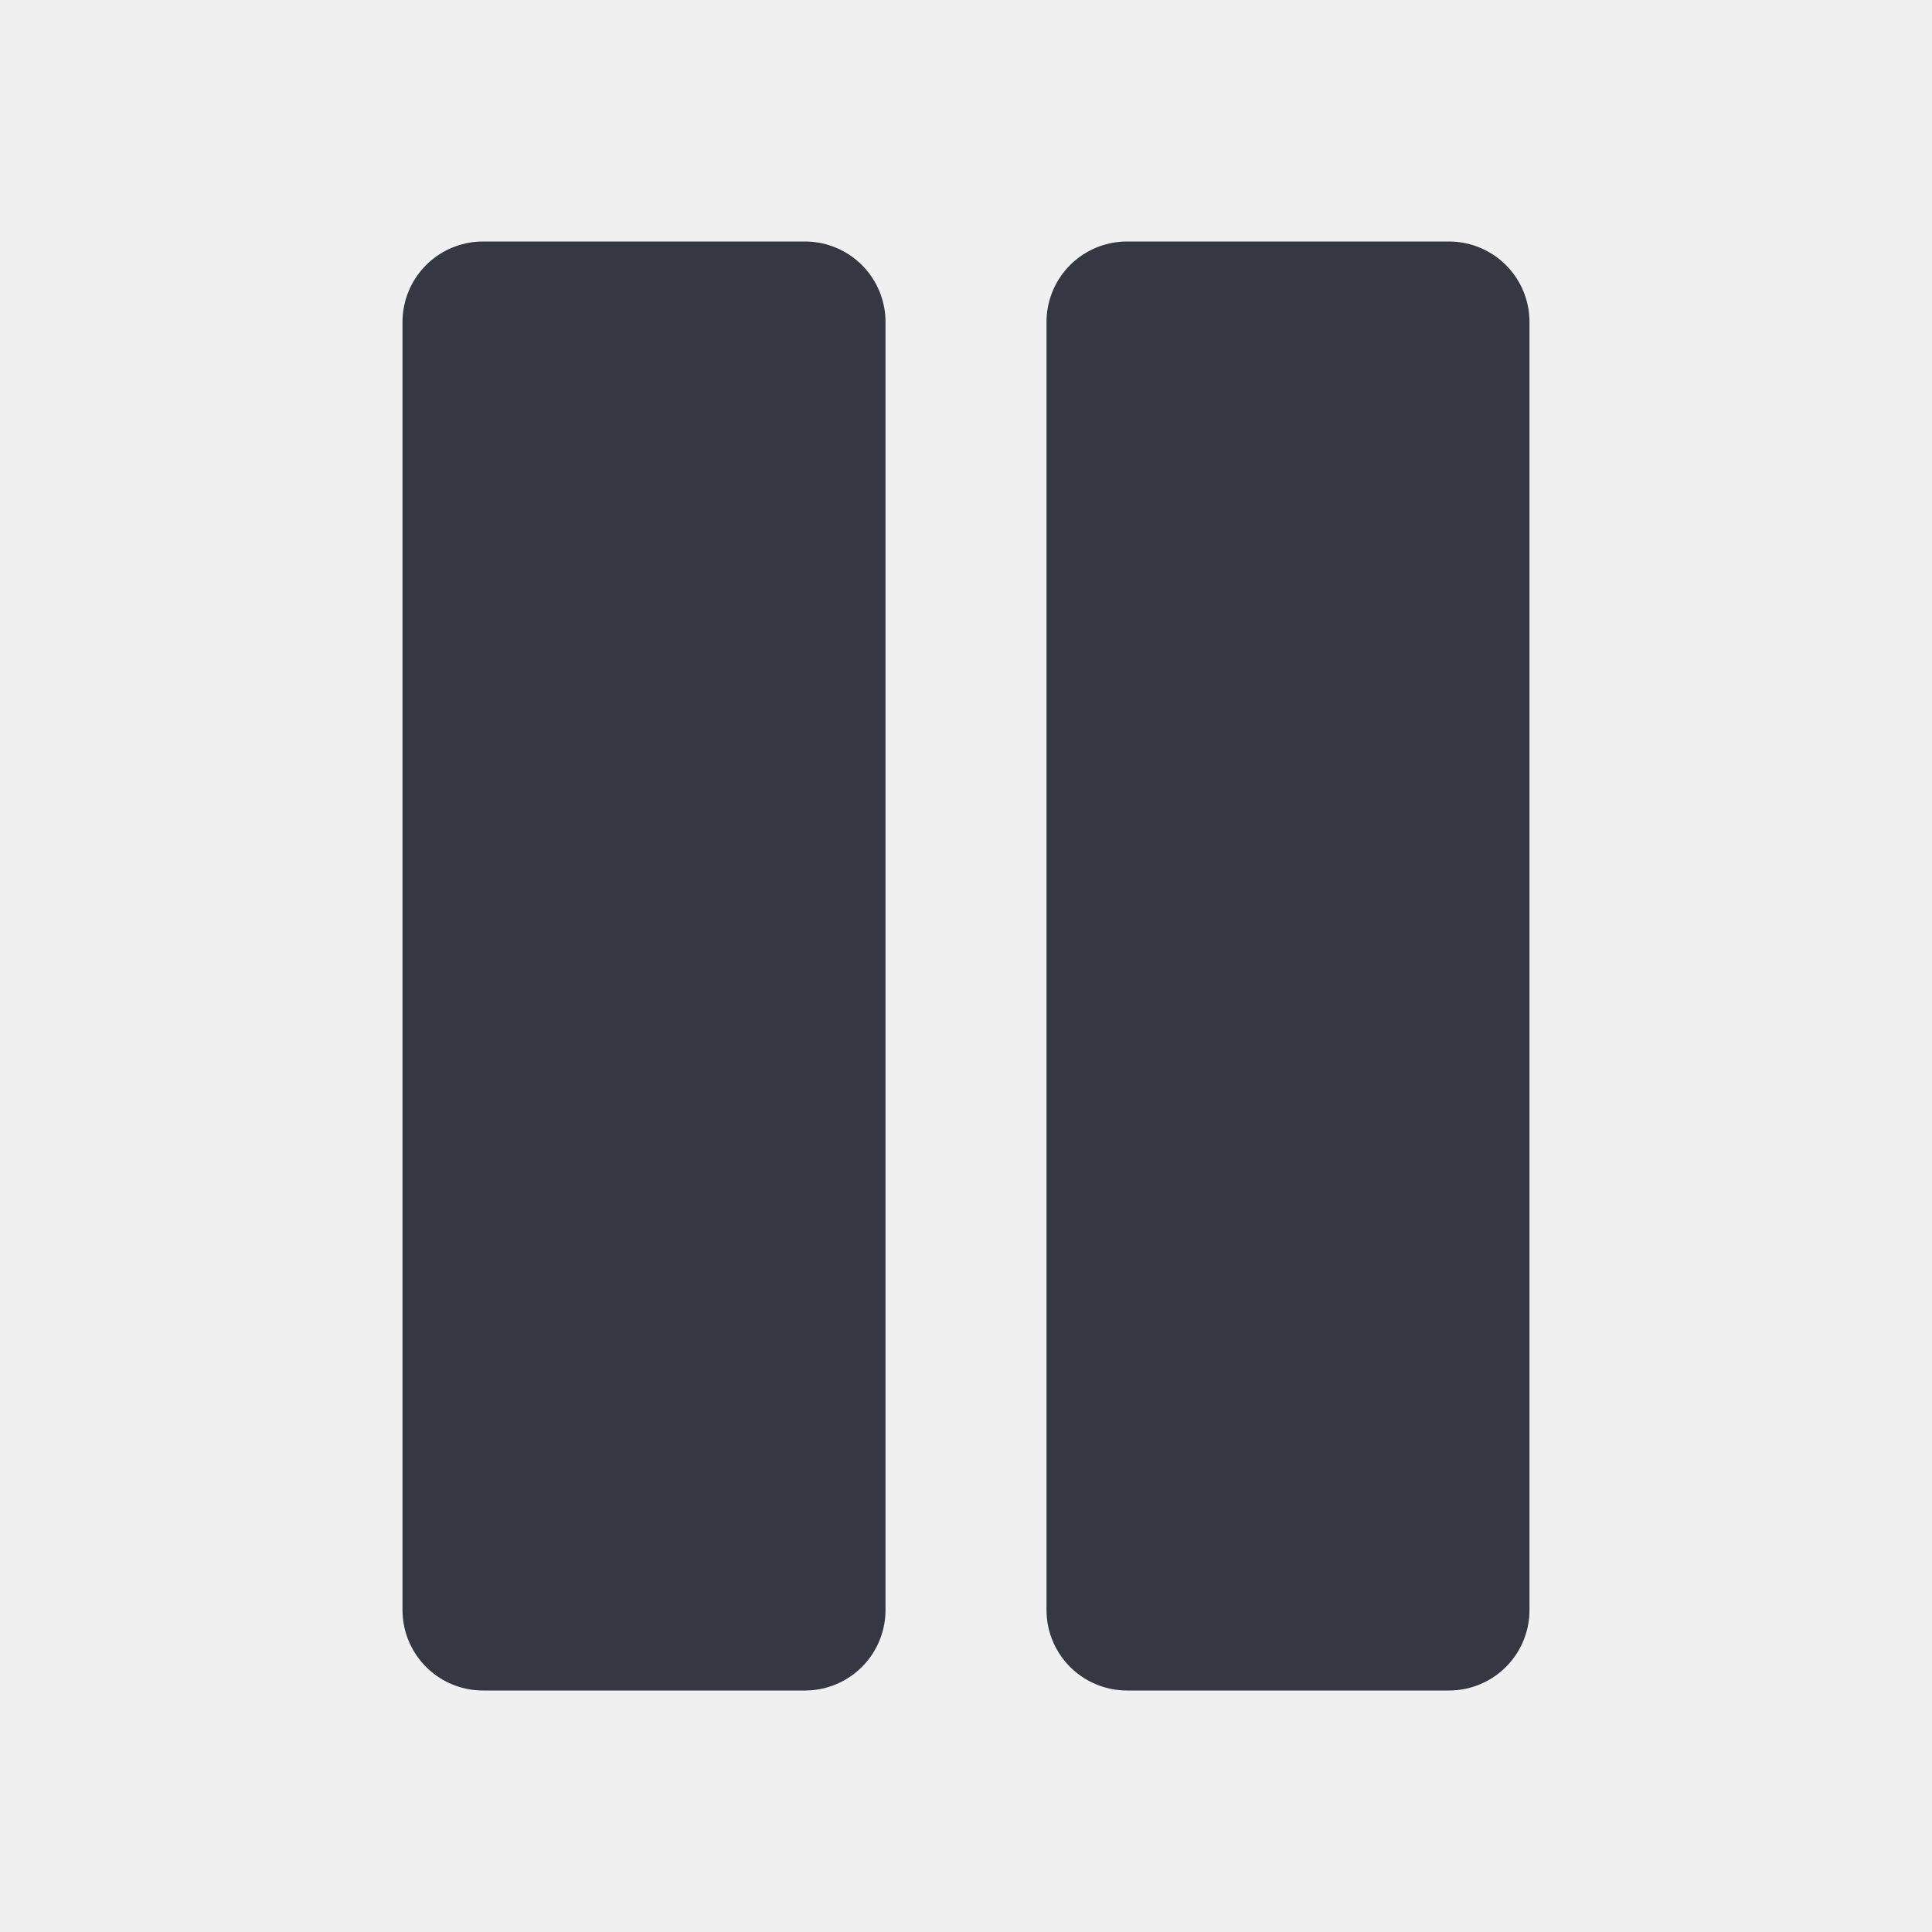
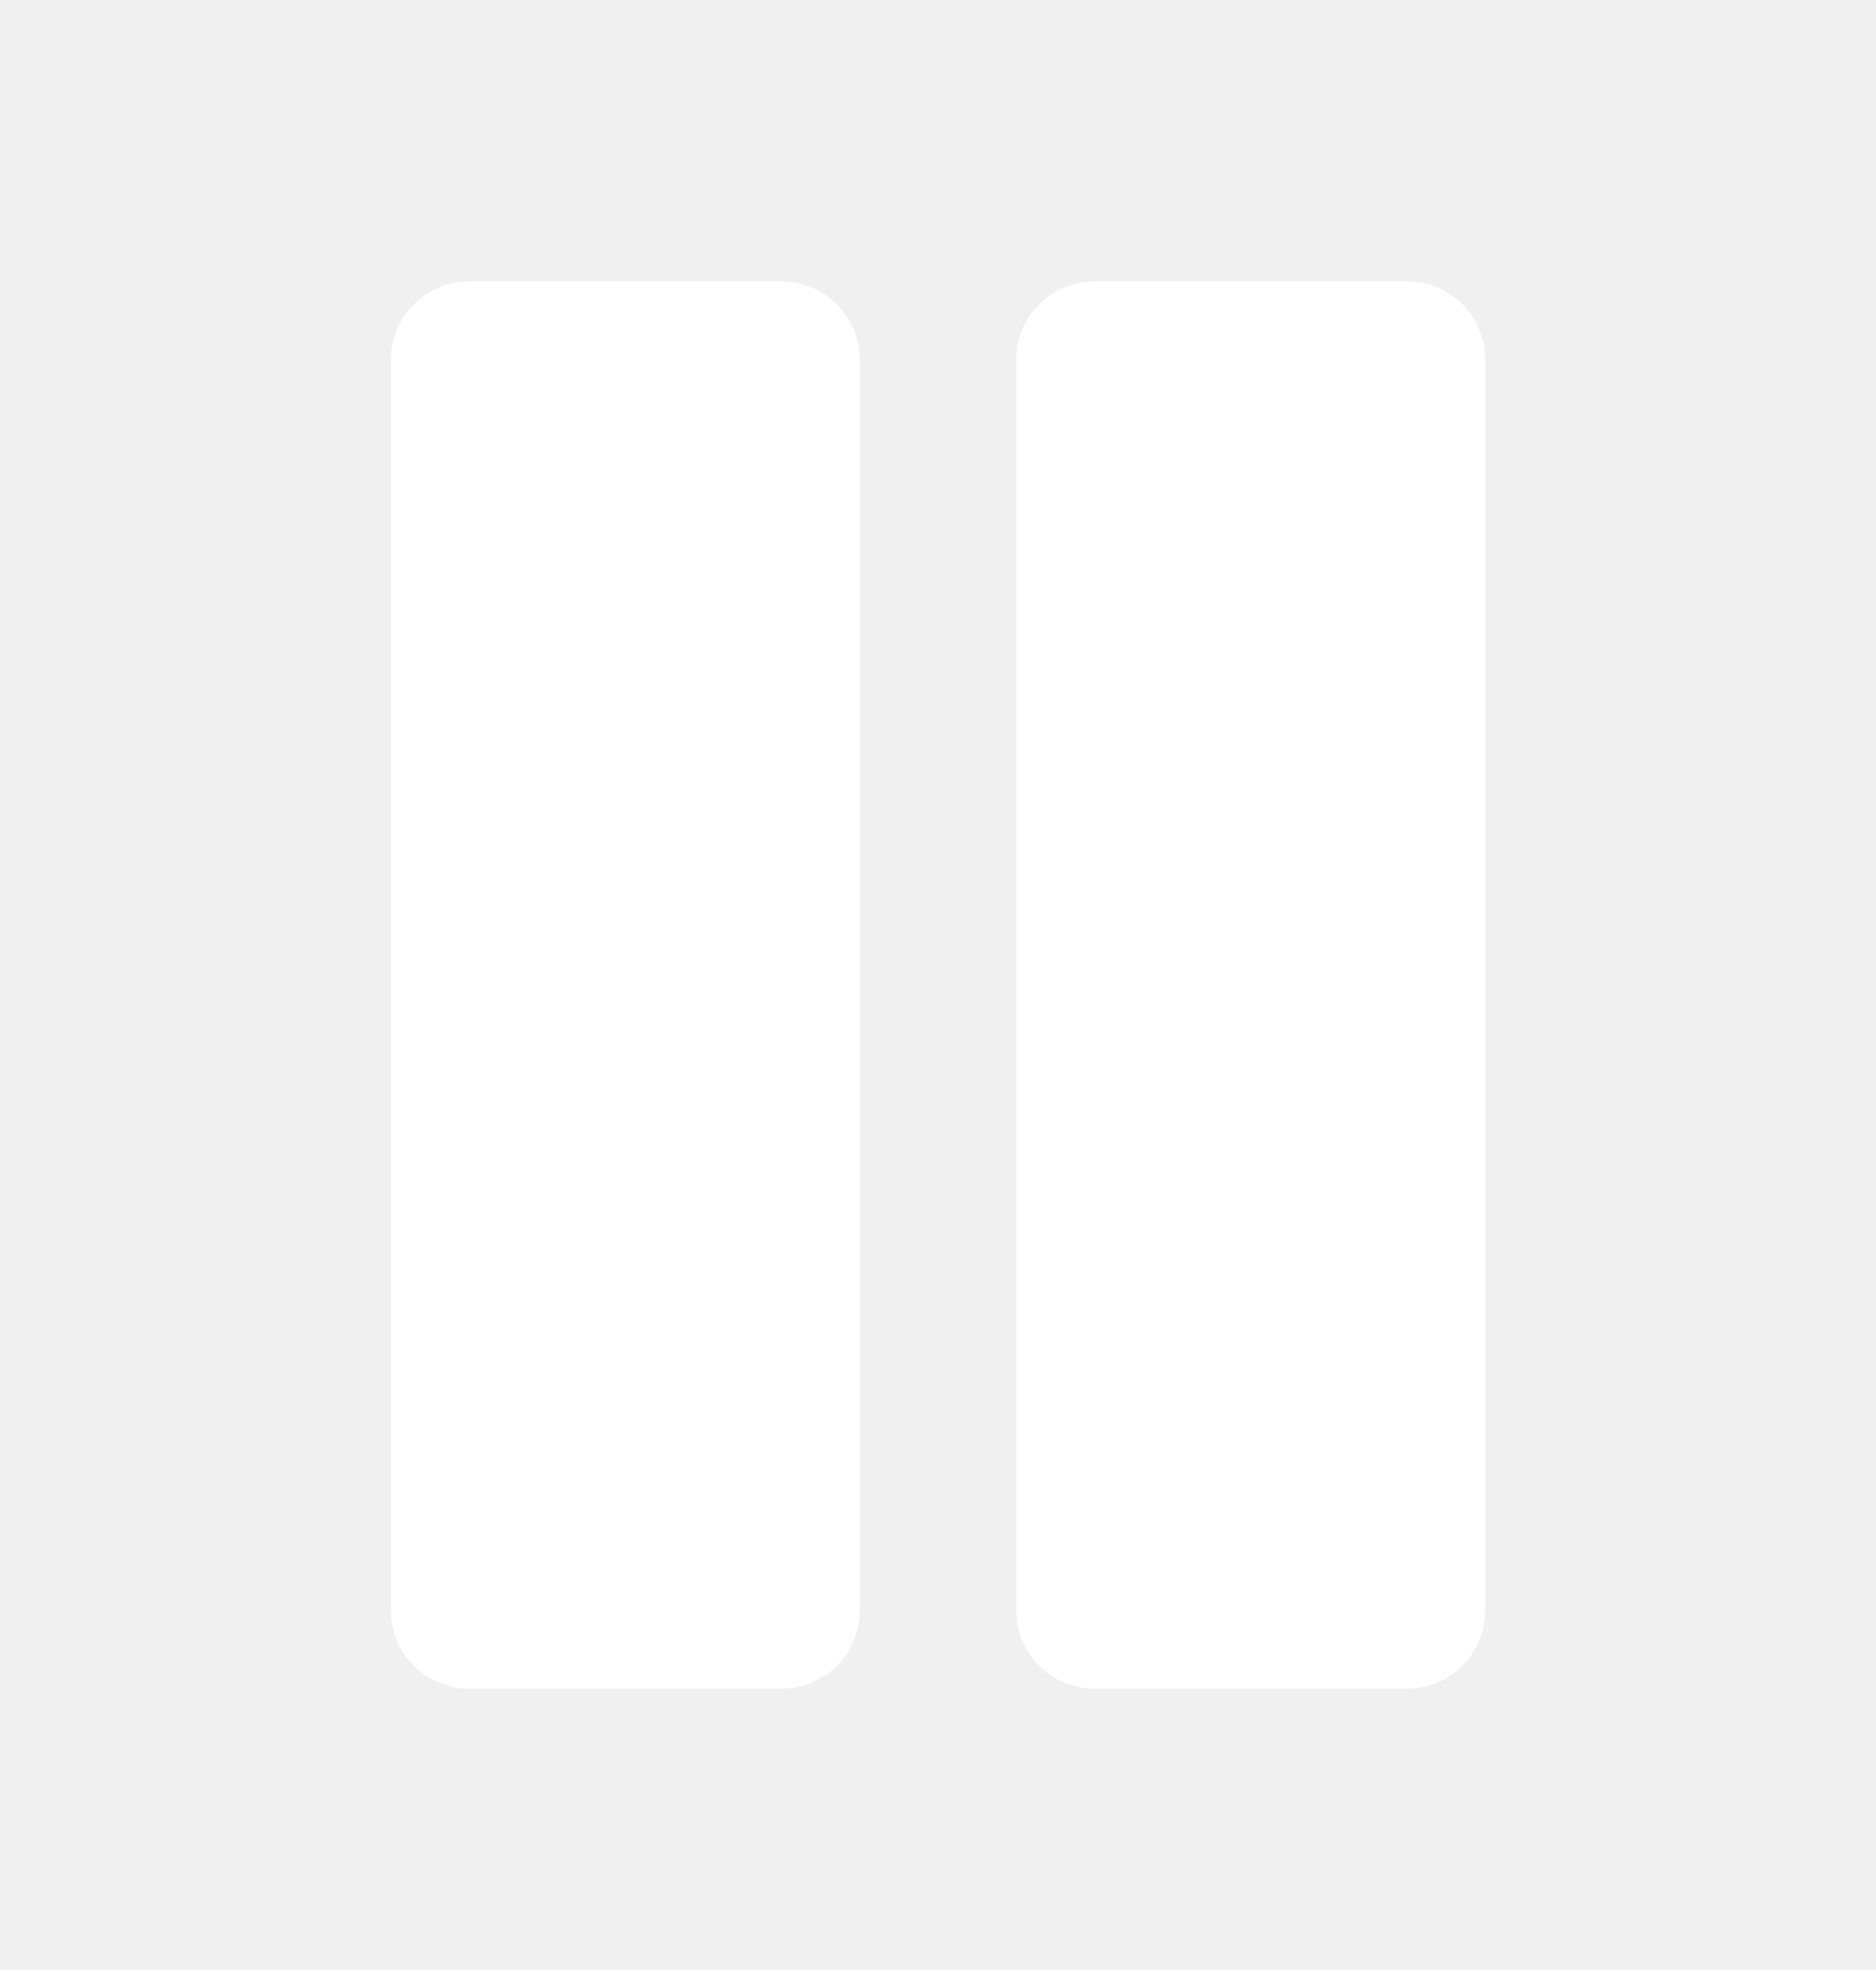
- <svg xmlns="http://www.w3.org/2000/svg" width="24" height="24" viewBox="0 0 24 24" fill="none">
-   <path d="M10 4H6V20H10V4Z" fill="#353743" stroke="#353743" stroke-width="2" stroke-linecap="round" stroke-linejoin="round" />
-   <path d="M18 4H14V20H18V4Z" fill="#353743" stroke="#353743" stroke-width="2" stroke-linecap="round" stroke-linejoin="round" />
+ <svg xmlns="http://www.w3.org/2000/svg" width="20" height="21" viewBox="0 0 20 21" fill="none">
+   <path d="M8.333 3.834H5V17.167H8.333V3.834Z" fill="white" stroke="white" stroke-width="1.667" stroke-linecap="round" stroke-linejoin="round" />
+   <path d="M15.001 3.834H11.668V17.167H15.001V3.834Z" fill="white" stroke="white" stroke-width="1.667" stroke-linecap="round" stroke-linejoin="round" />
</svg>
